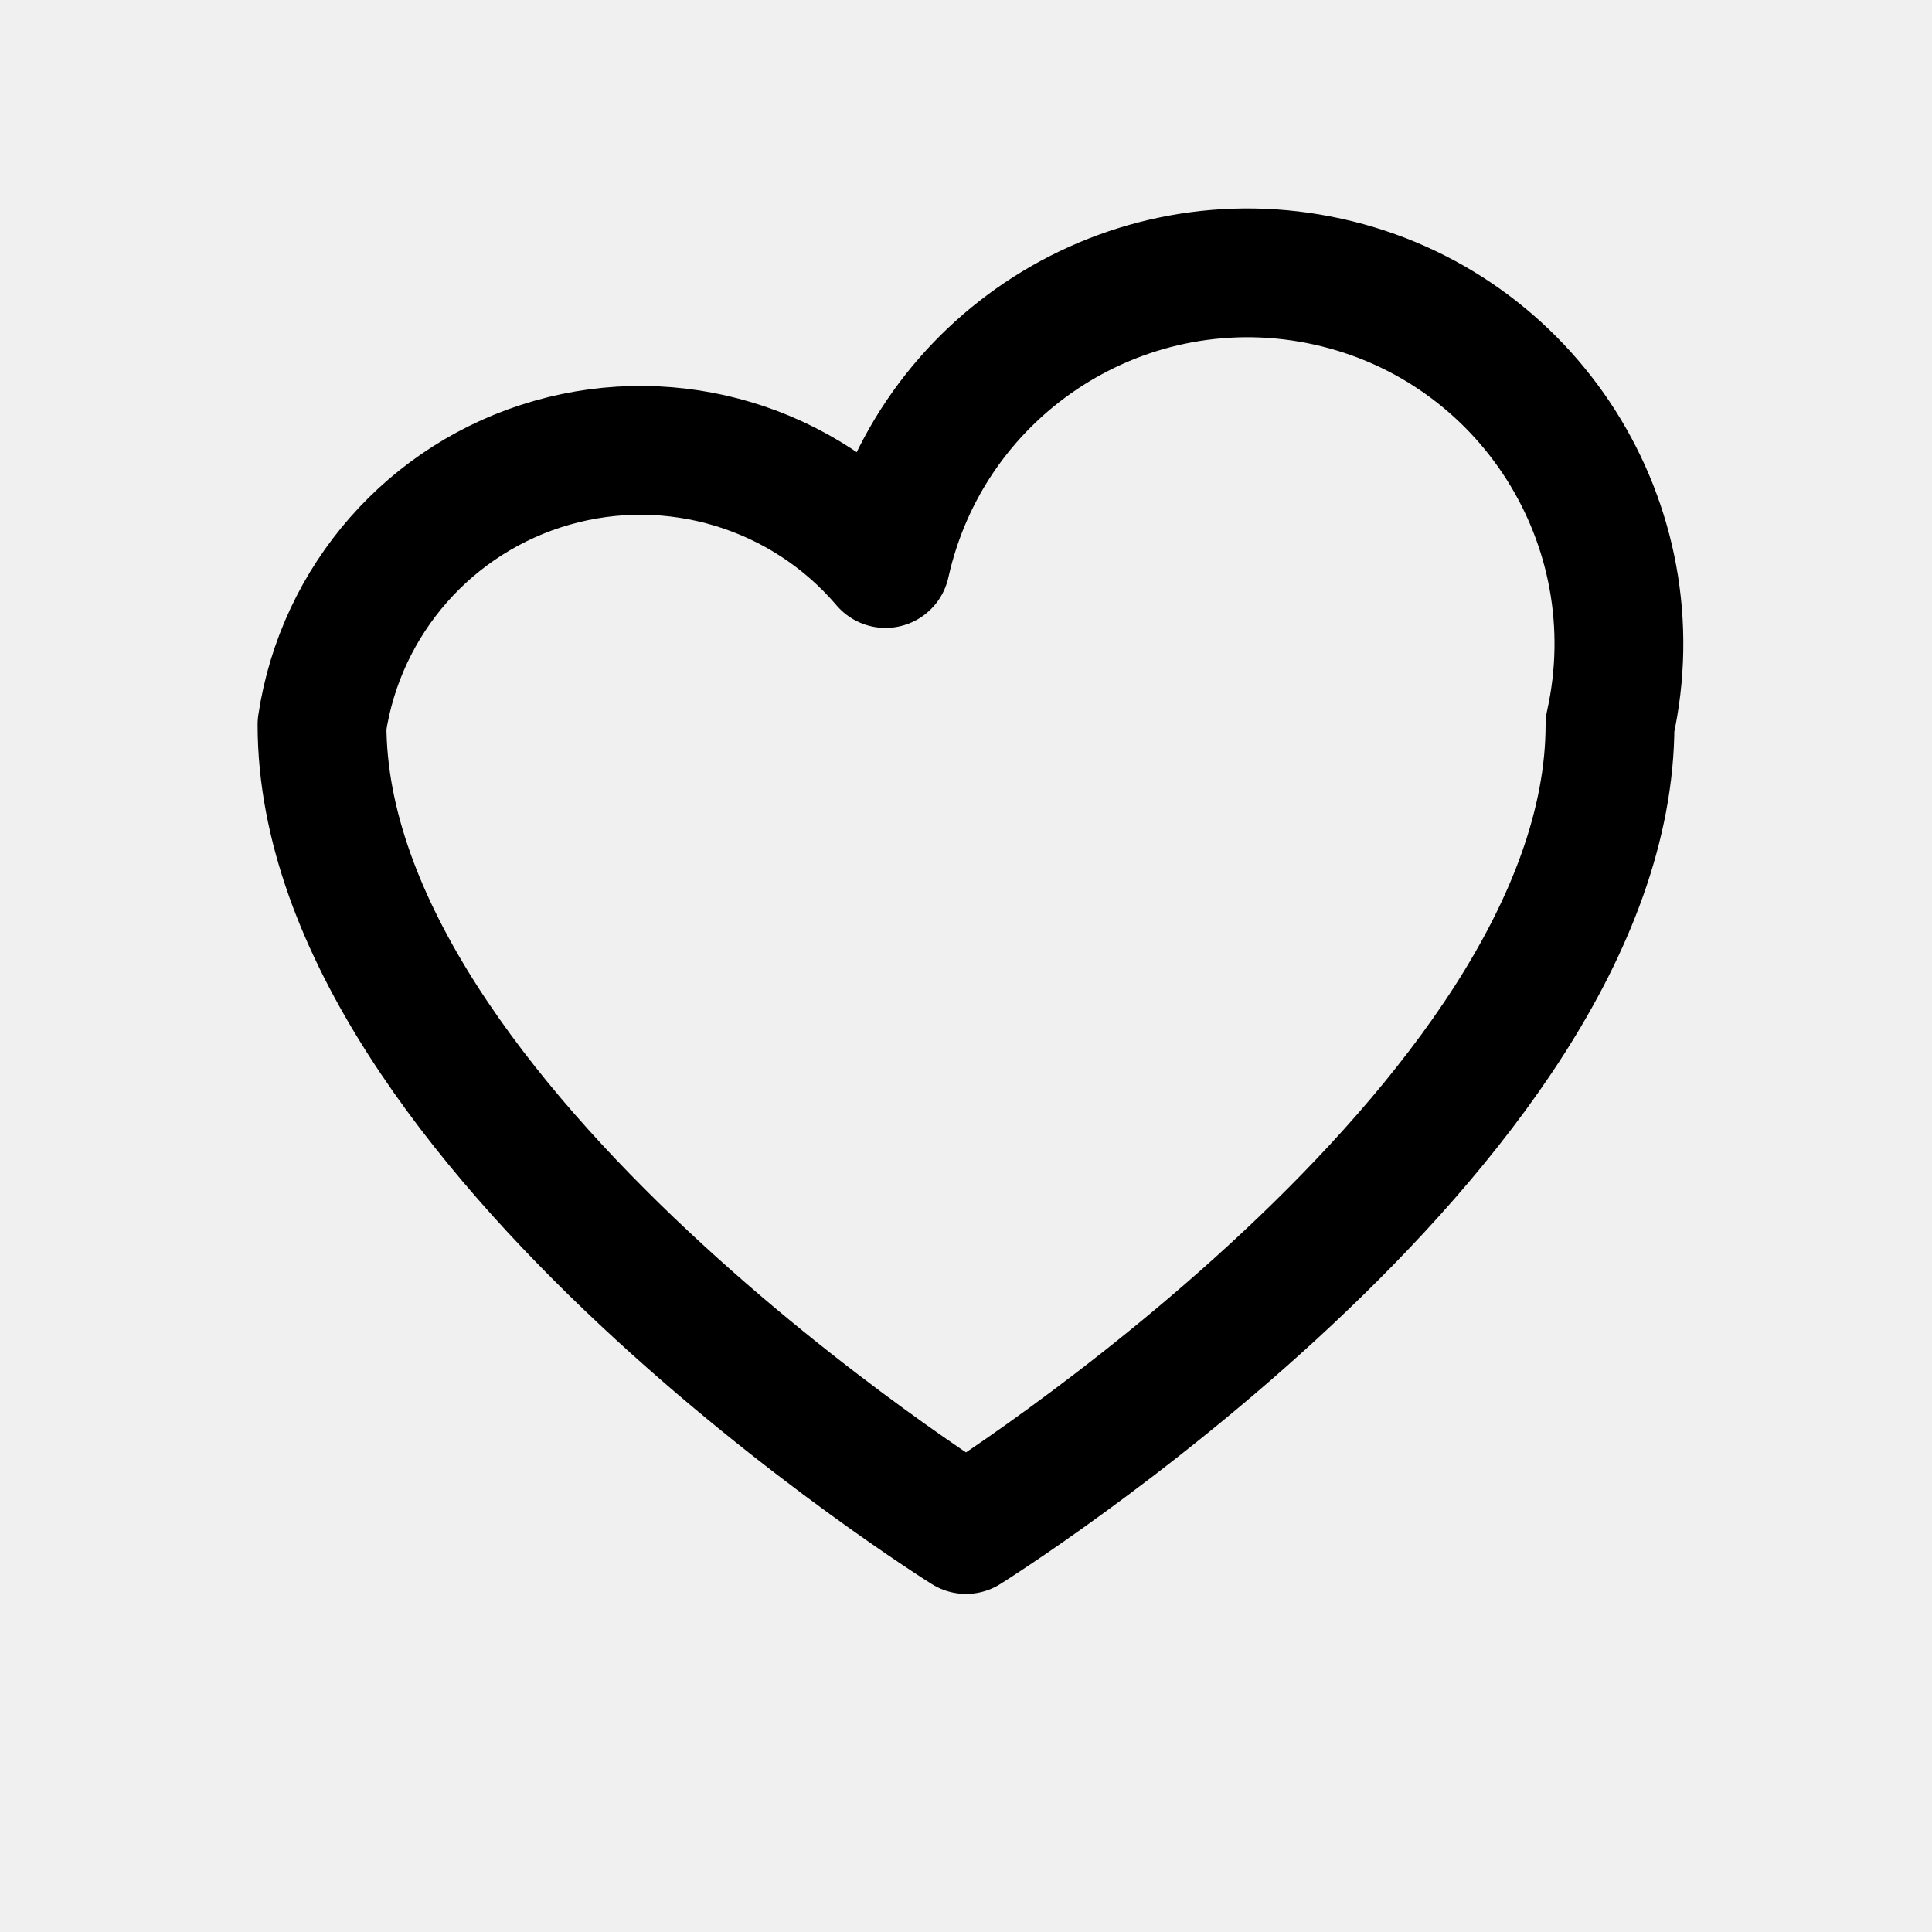
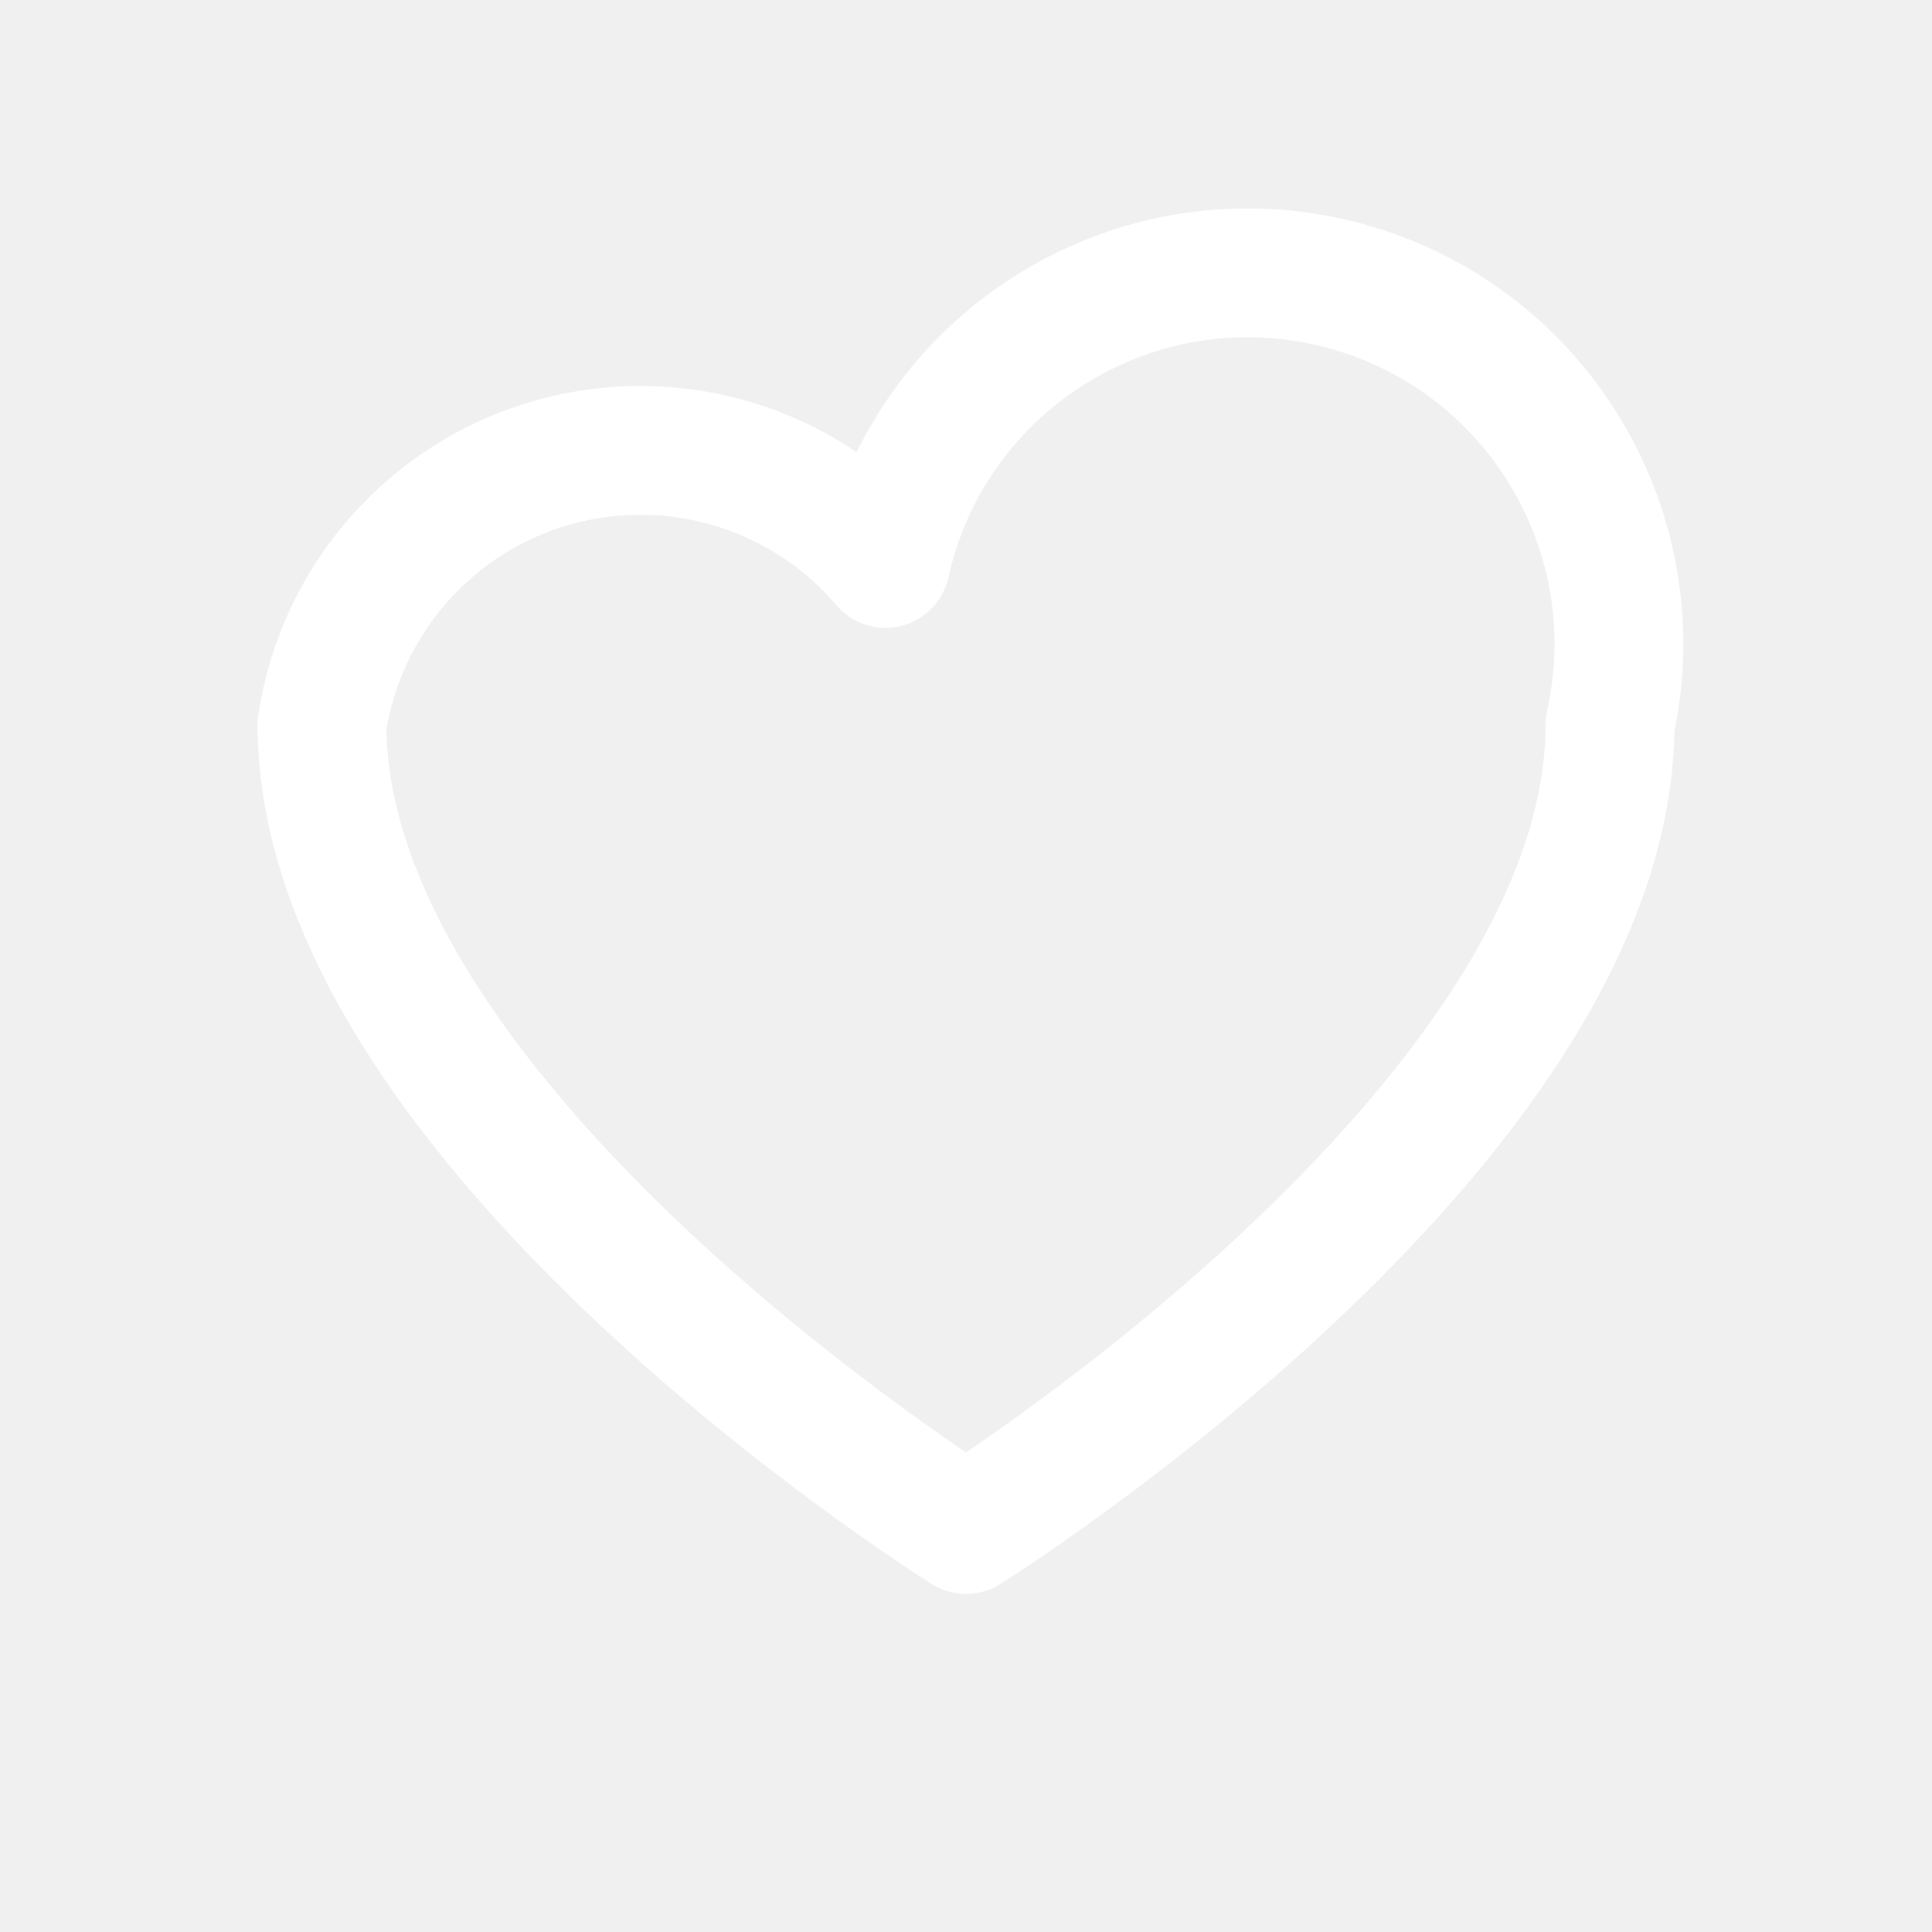
- <svg xmlns="http://www.w3.org/2000/svg" viewBox="0 0 24 24" fill="none" stroke="currentColor" stroke-width="1.6" stroke-linecap="round" stroke-linejoin="round">
+ <svg xmlns="http://www.w3.org/2000/svg" viewBox="0 0 24 24" fill="none" stroke="#ffffff" stroke-width="1.6" stroke-linecap="round" stroke-linejoin="round">
  <path d="M20 9c0 5-8 10-8 10S4 14 4 9a4 4 0 0 1 7-2 4 4 0 0 1 9 2Z" />
</svg>
